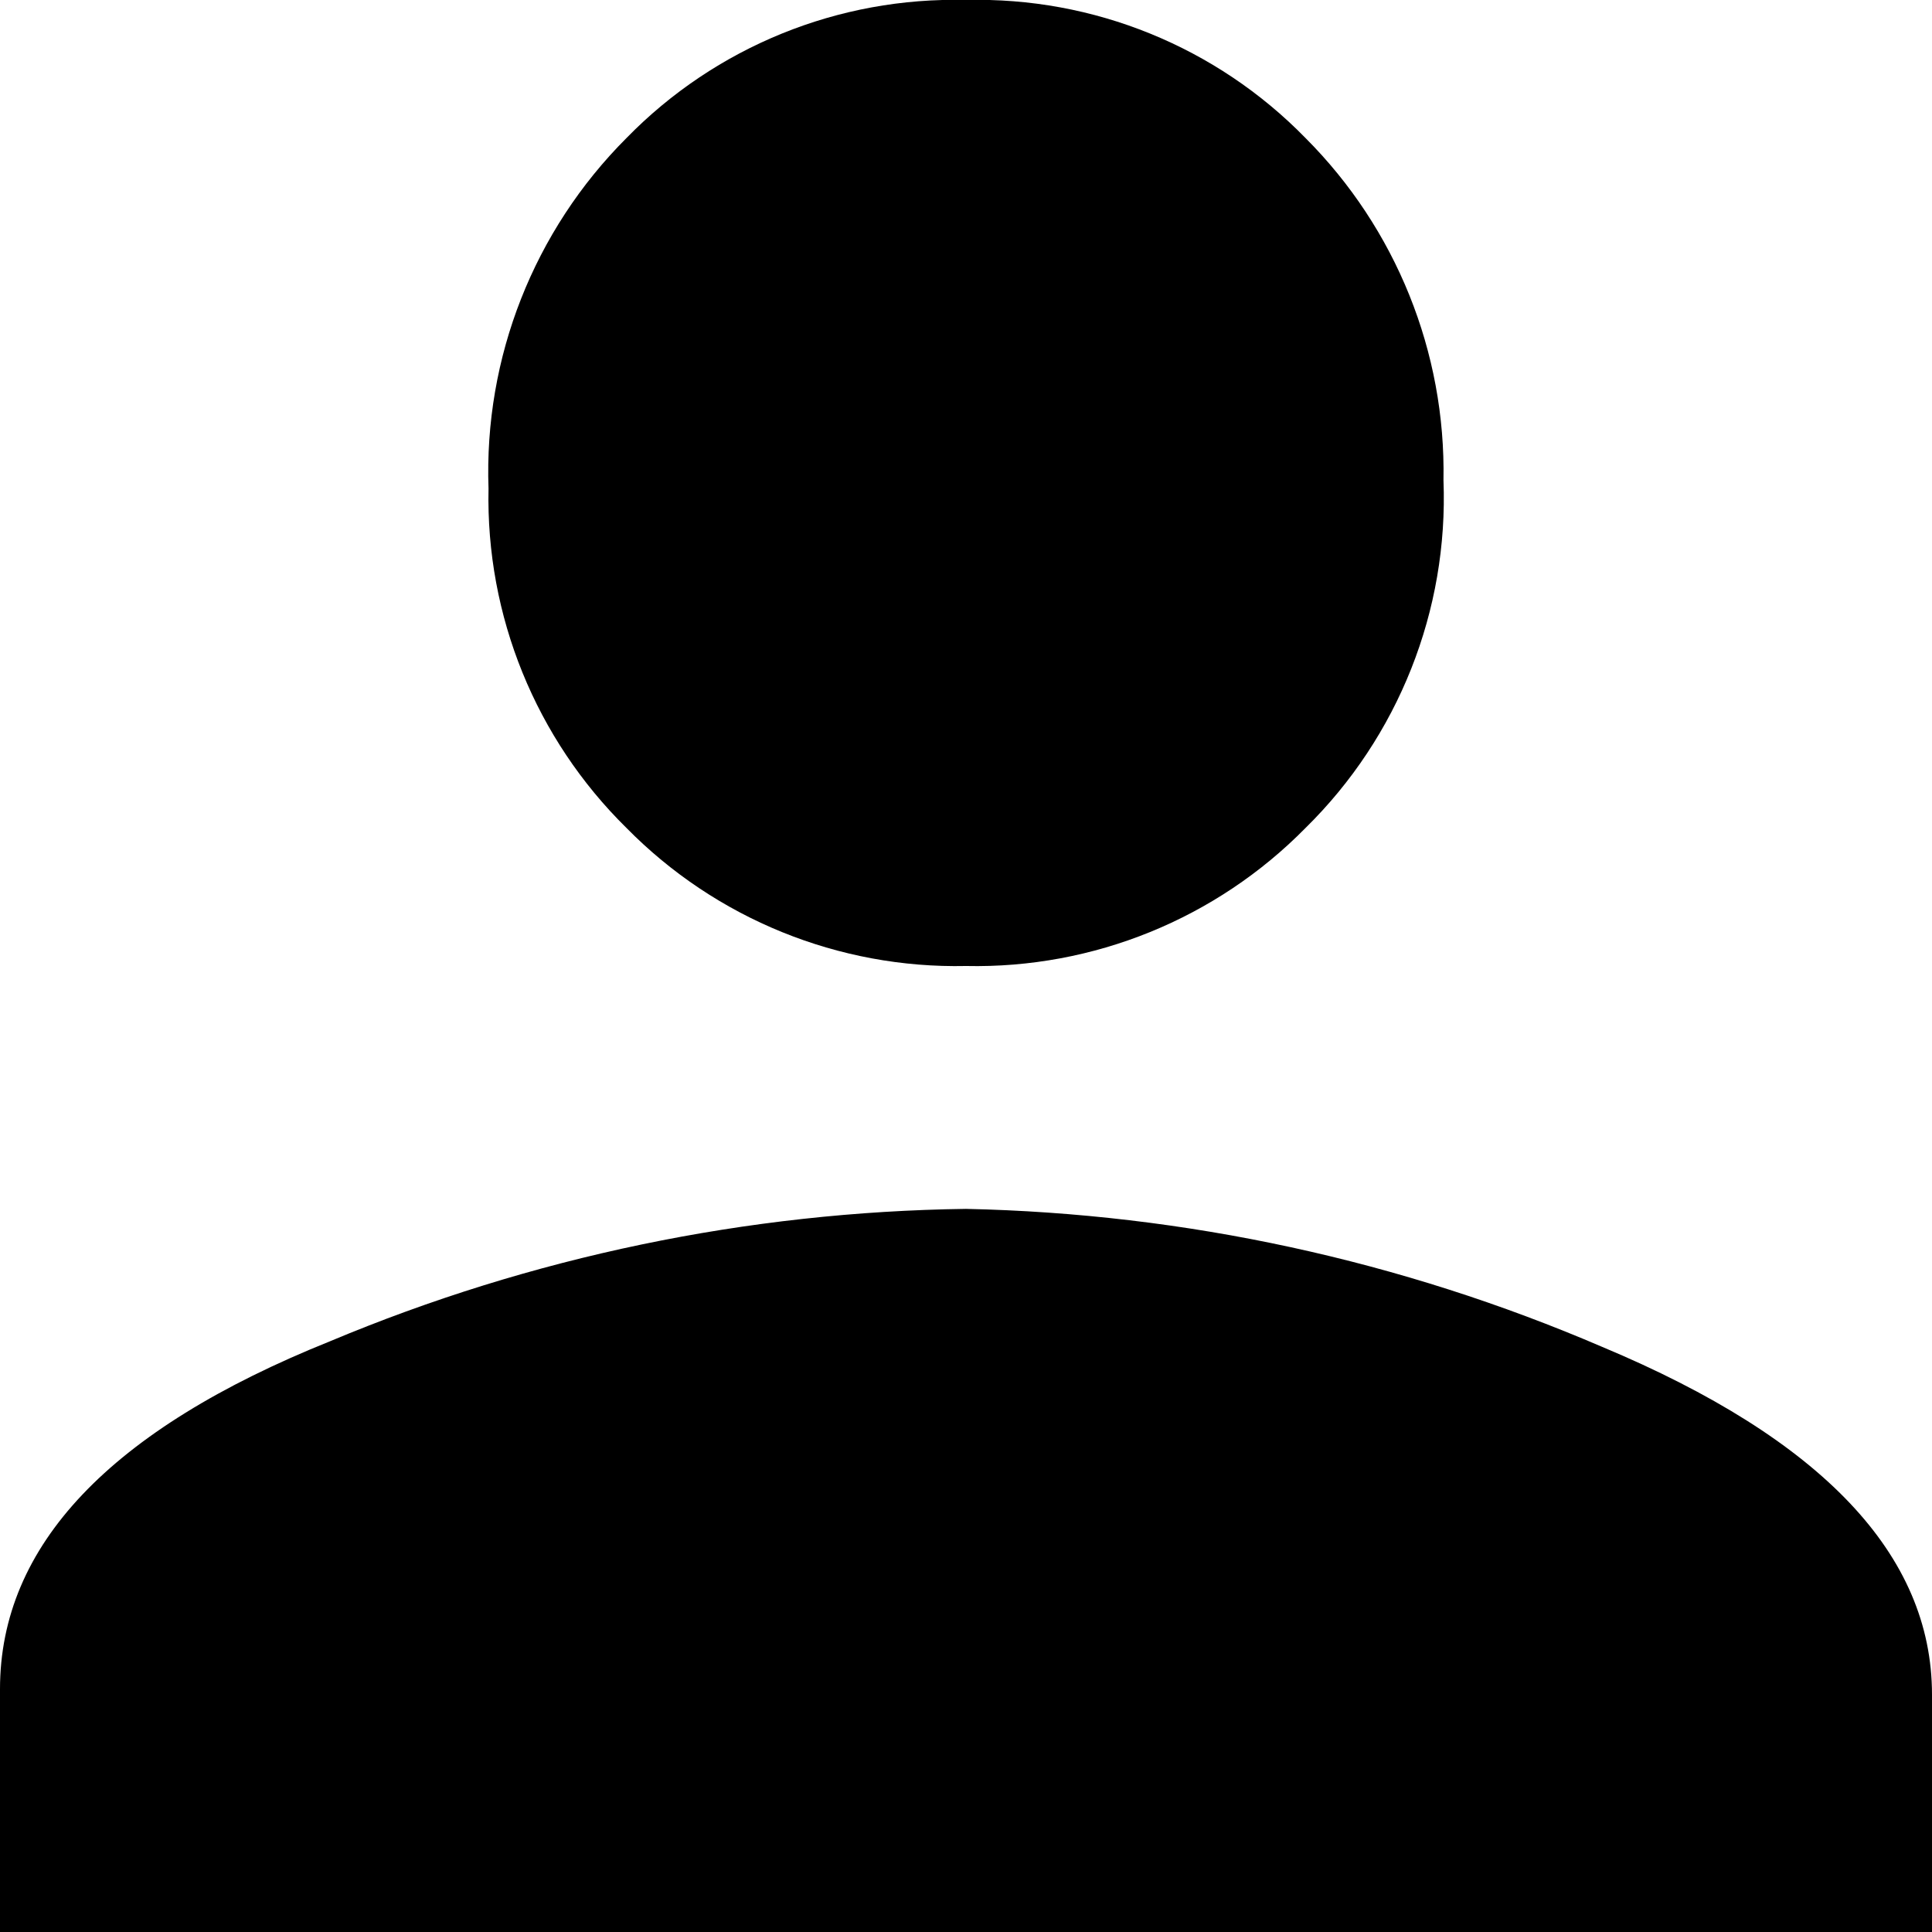
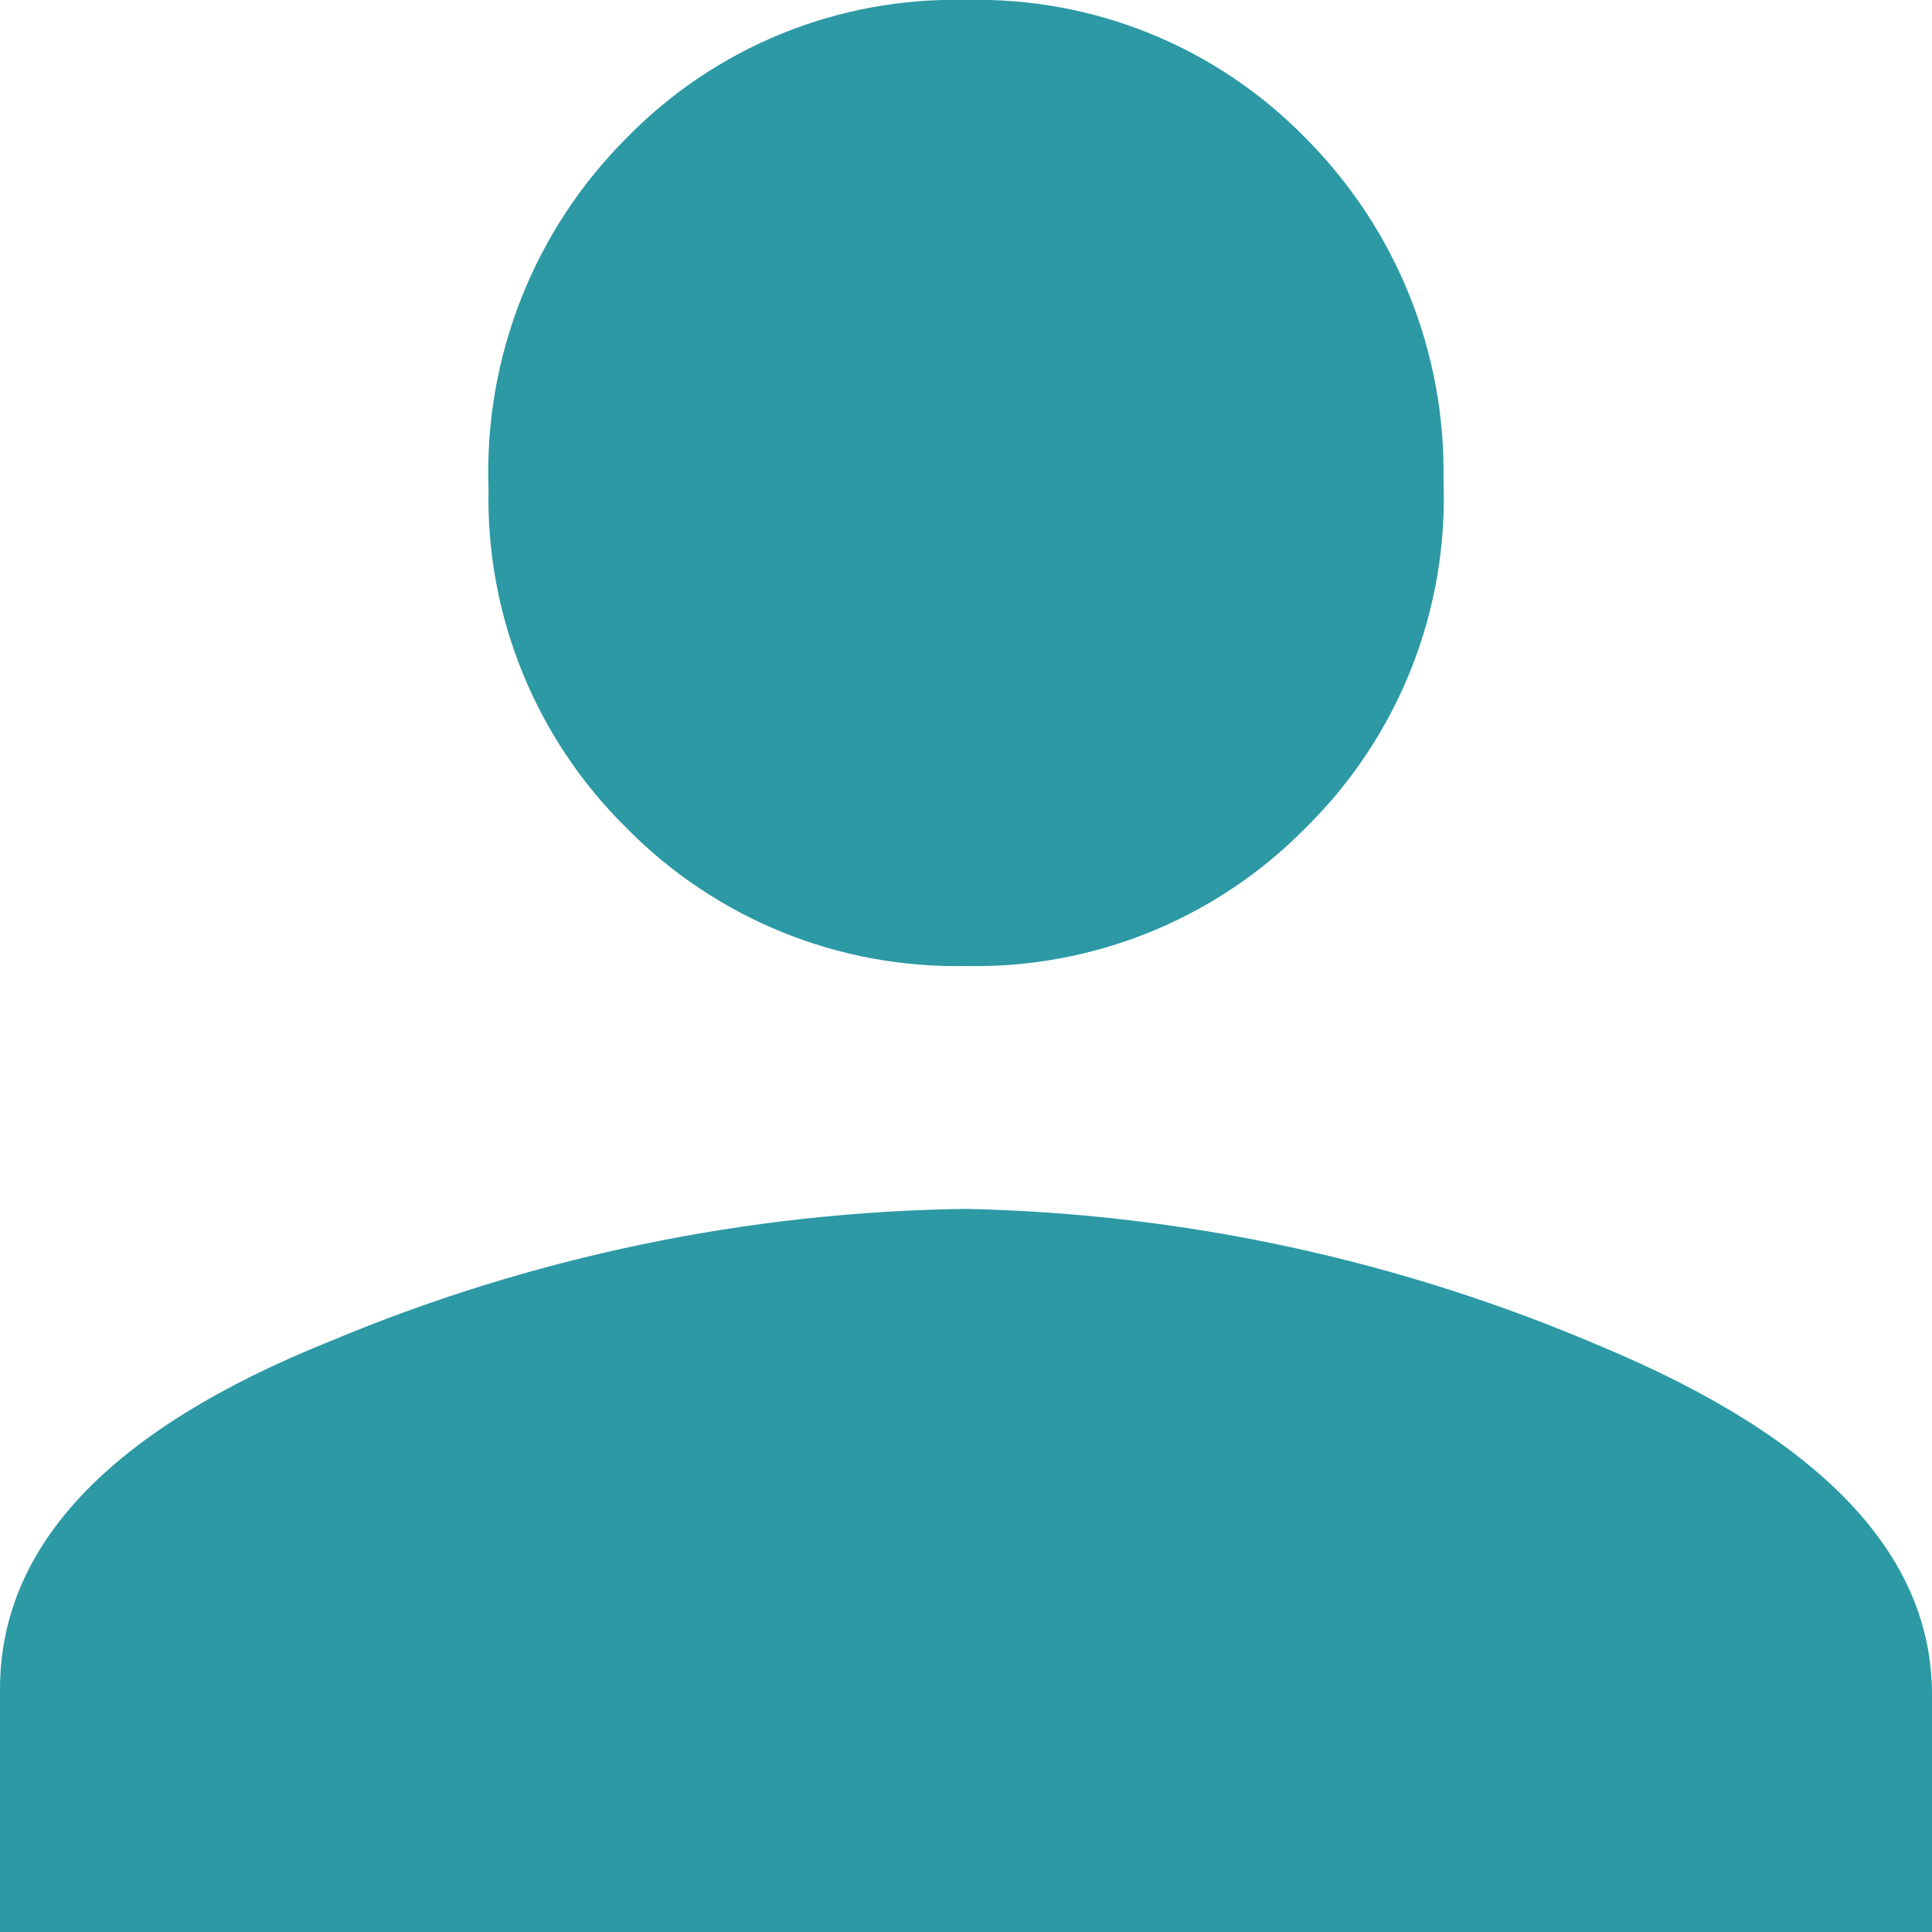
<svg xmlns="http://www.w3.org/2000/svg" width="14" height="14" viewBox="0 0 14 14">
-   <path d="M2.39,9.72A12.34,12.34,0,0,1,7,8.76a12.34,12.34,0,0,1,4.61,1q2.39,1,2.39,2.52V14H0V12.24Q0,10.68,2.39,9.72ZM9.46,6A3.35,3.35,0,0,1,7,7,3.35,3.35,0,0,1,4.54,6a3.35,3.35,0,0,1-1-2.46A3.42,3.42,0,0,1,4.54,1,3.32,3.32,0,0,1,7,0,3.32,3.32,0,0,1,9.46,1a3.42,3.42,0,0,1,1,2.48A3.35,3.35,0,0,1,9.46,6Z" />
+   <path style="fill:#2C99A5;" d="M2.39,9.72A12.34,12.34,0,0,1,7,8.76a12.34,12.34,0,0,1,4.61,1q2.39,1,2.39,2.52V14H0V12.24Q0,10.68,2.39,9.72ZM9.46,6A3.35,3.35,0,0,1,7,7,3.35,3.35,0,0,1,4.54,6a3.35,3.35,0,0,1-1-2.46A3.42,3.42,0,0,1,4.54,1,3.32,3.32,0,0,1,7,0,3.32,3.32,0,0,1,9.46,1a3.42,3.42,0,0,1,1,2.48A3.35,3.35,0,0,1,9.46,6Z" />
</svg>
